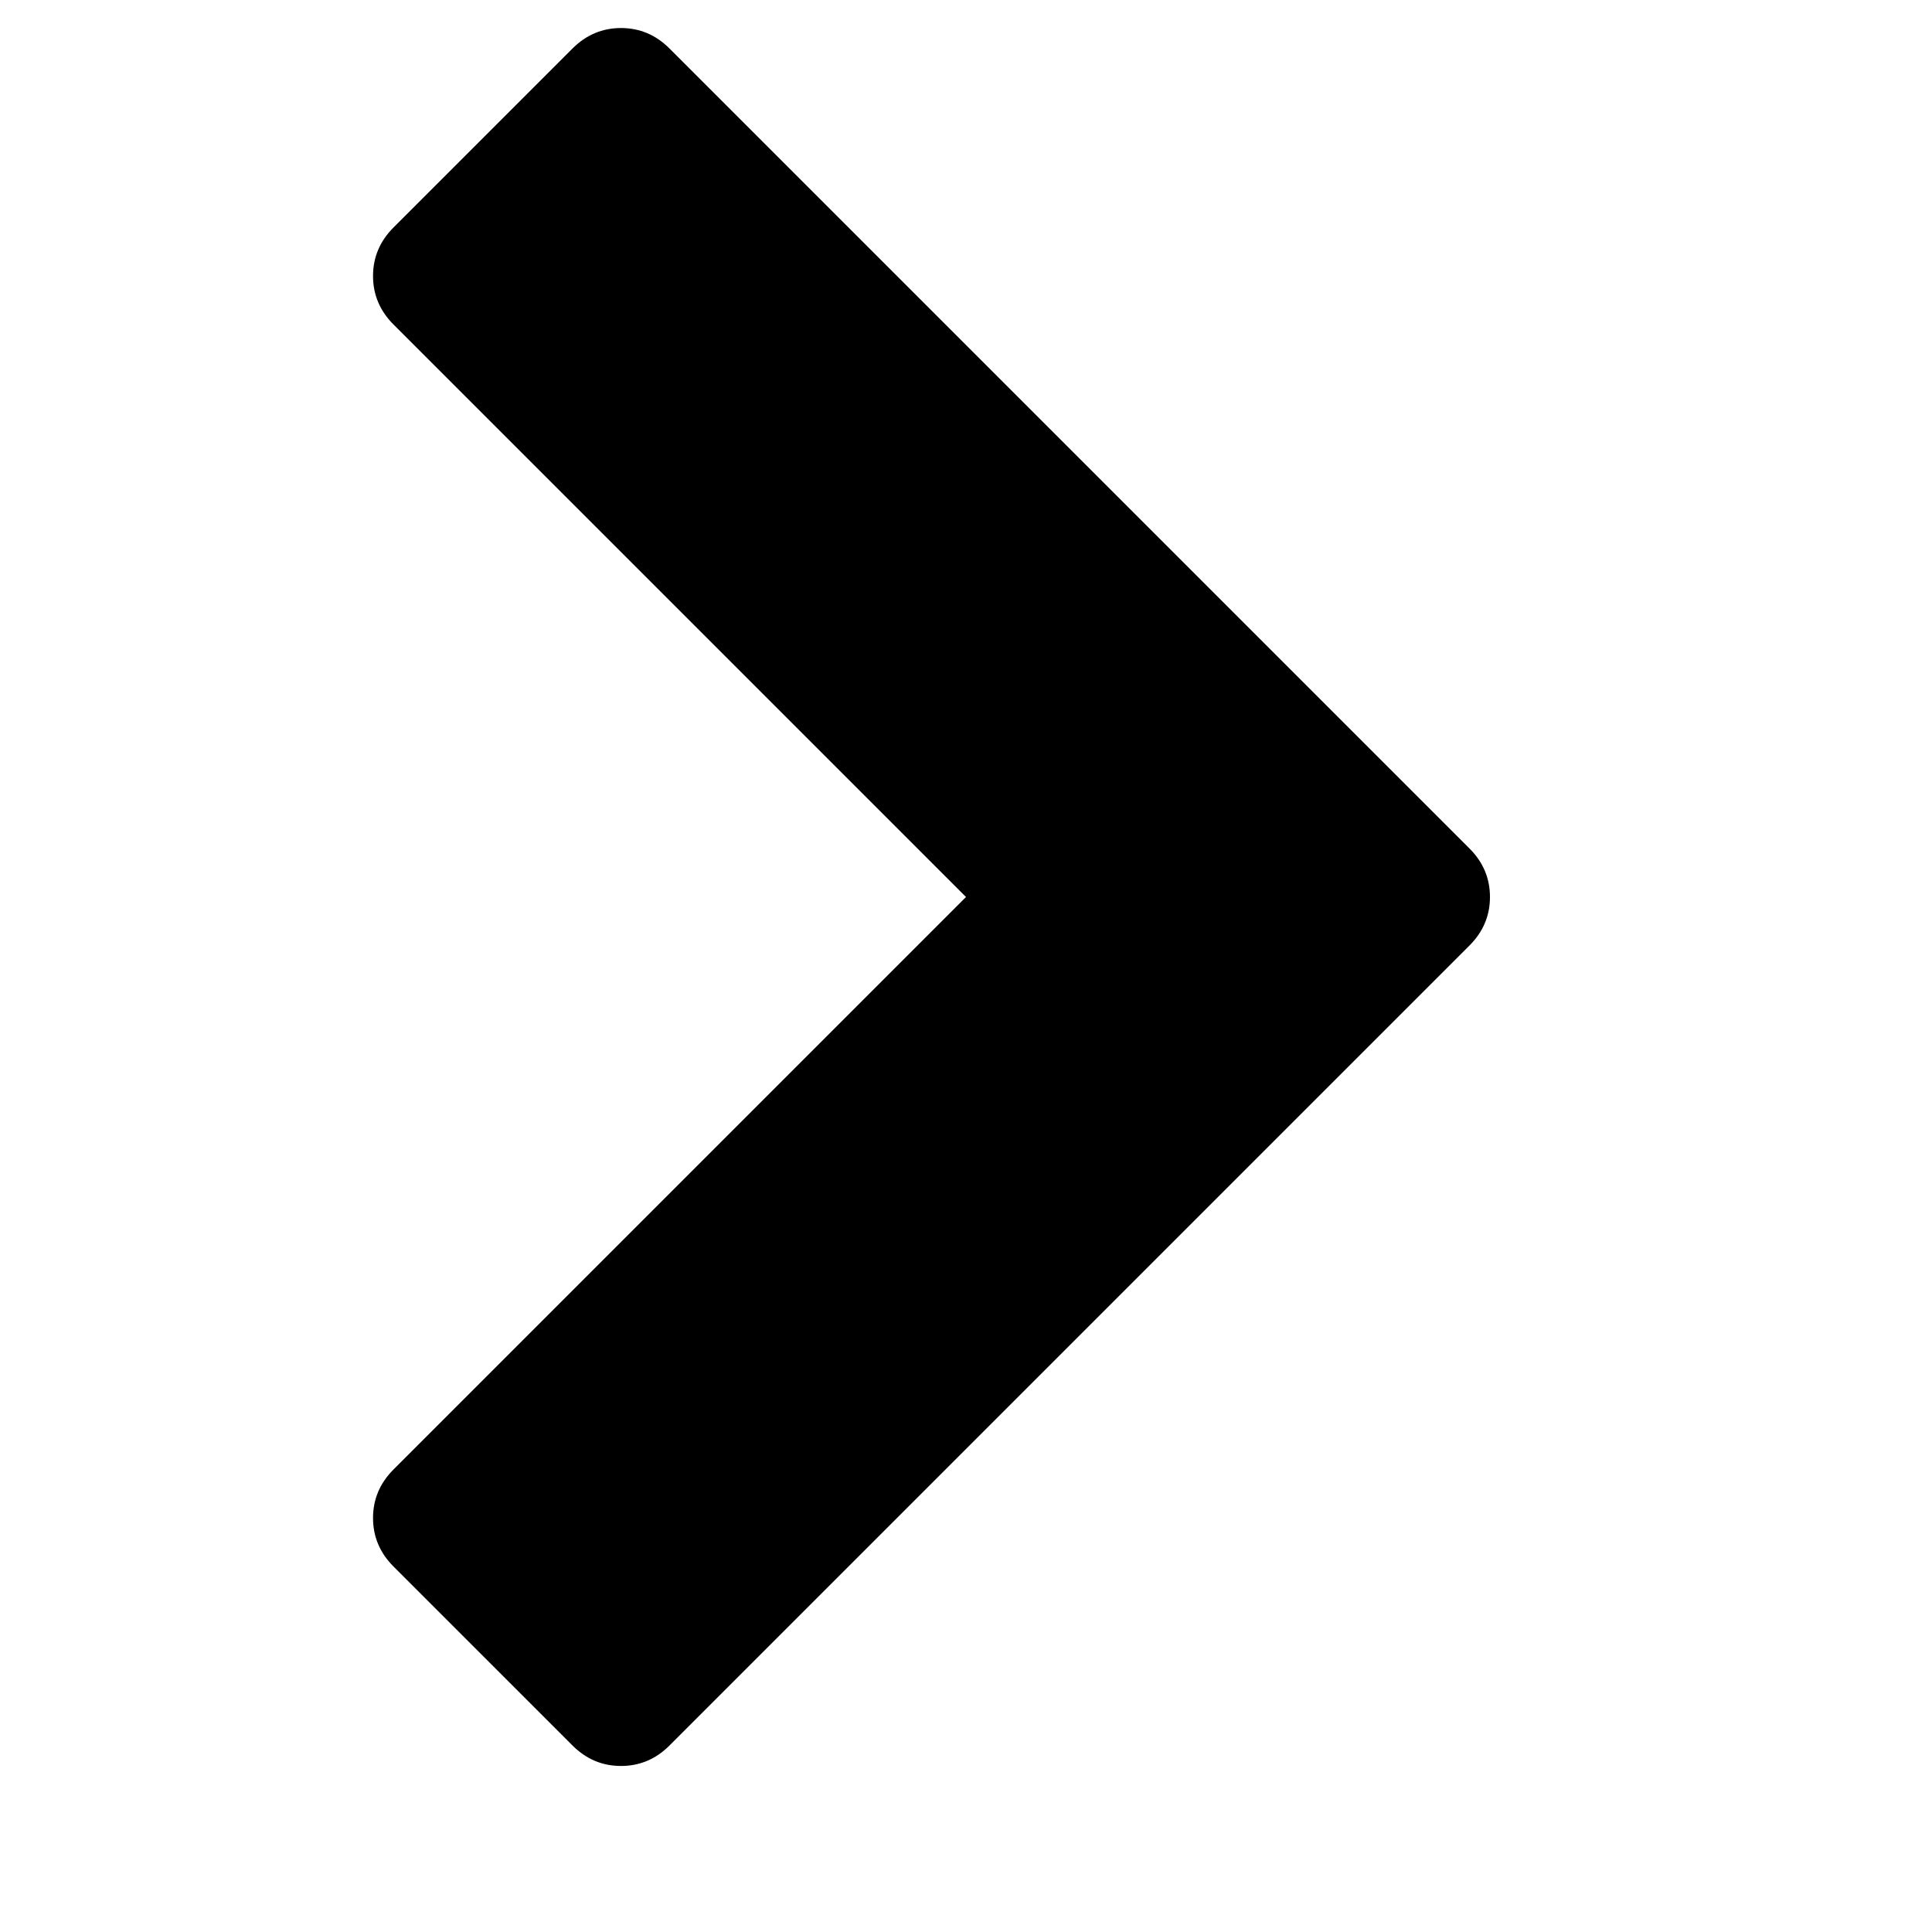
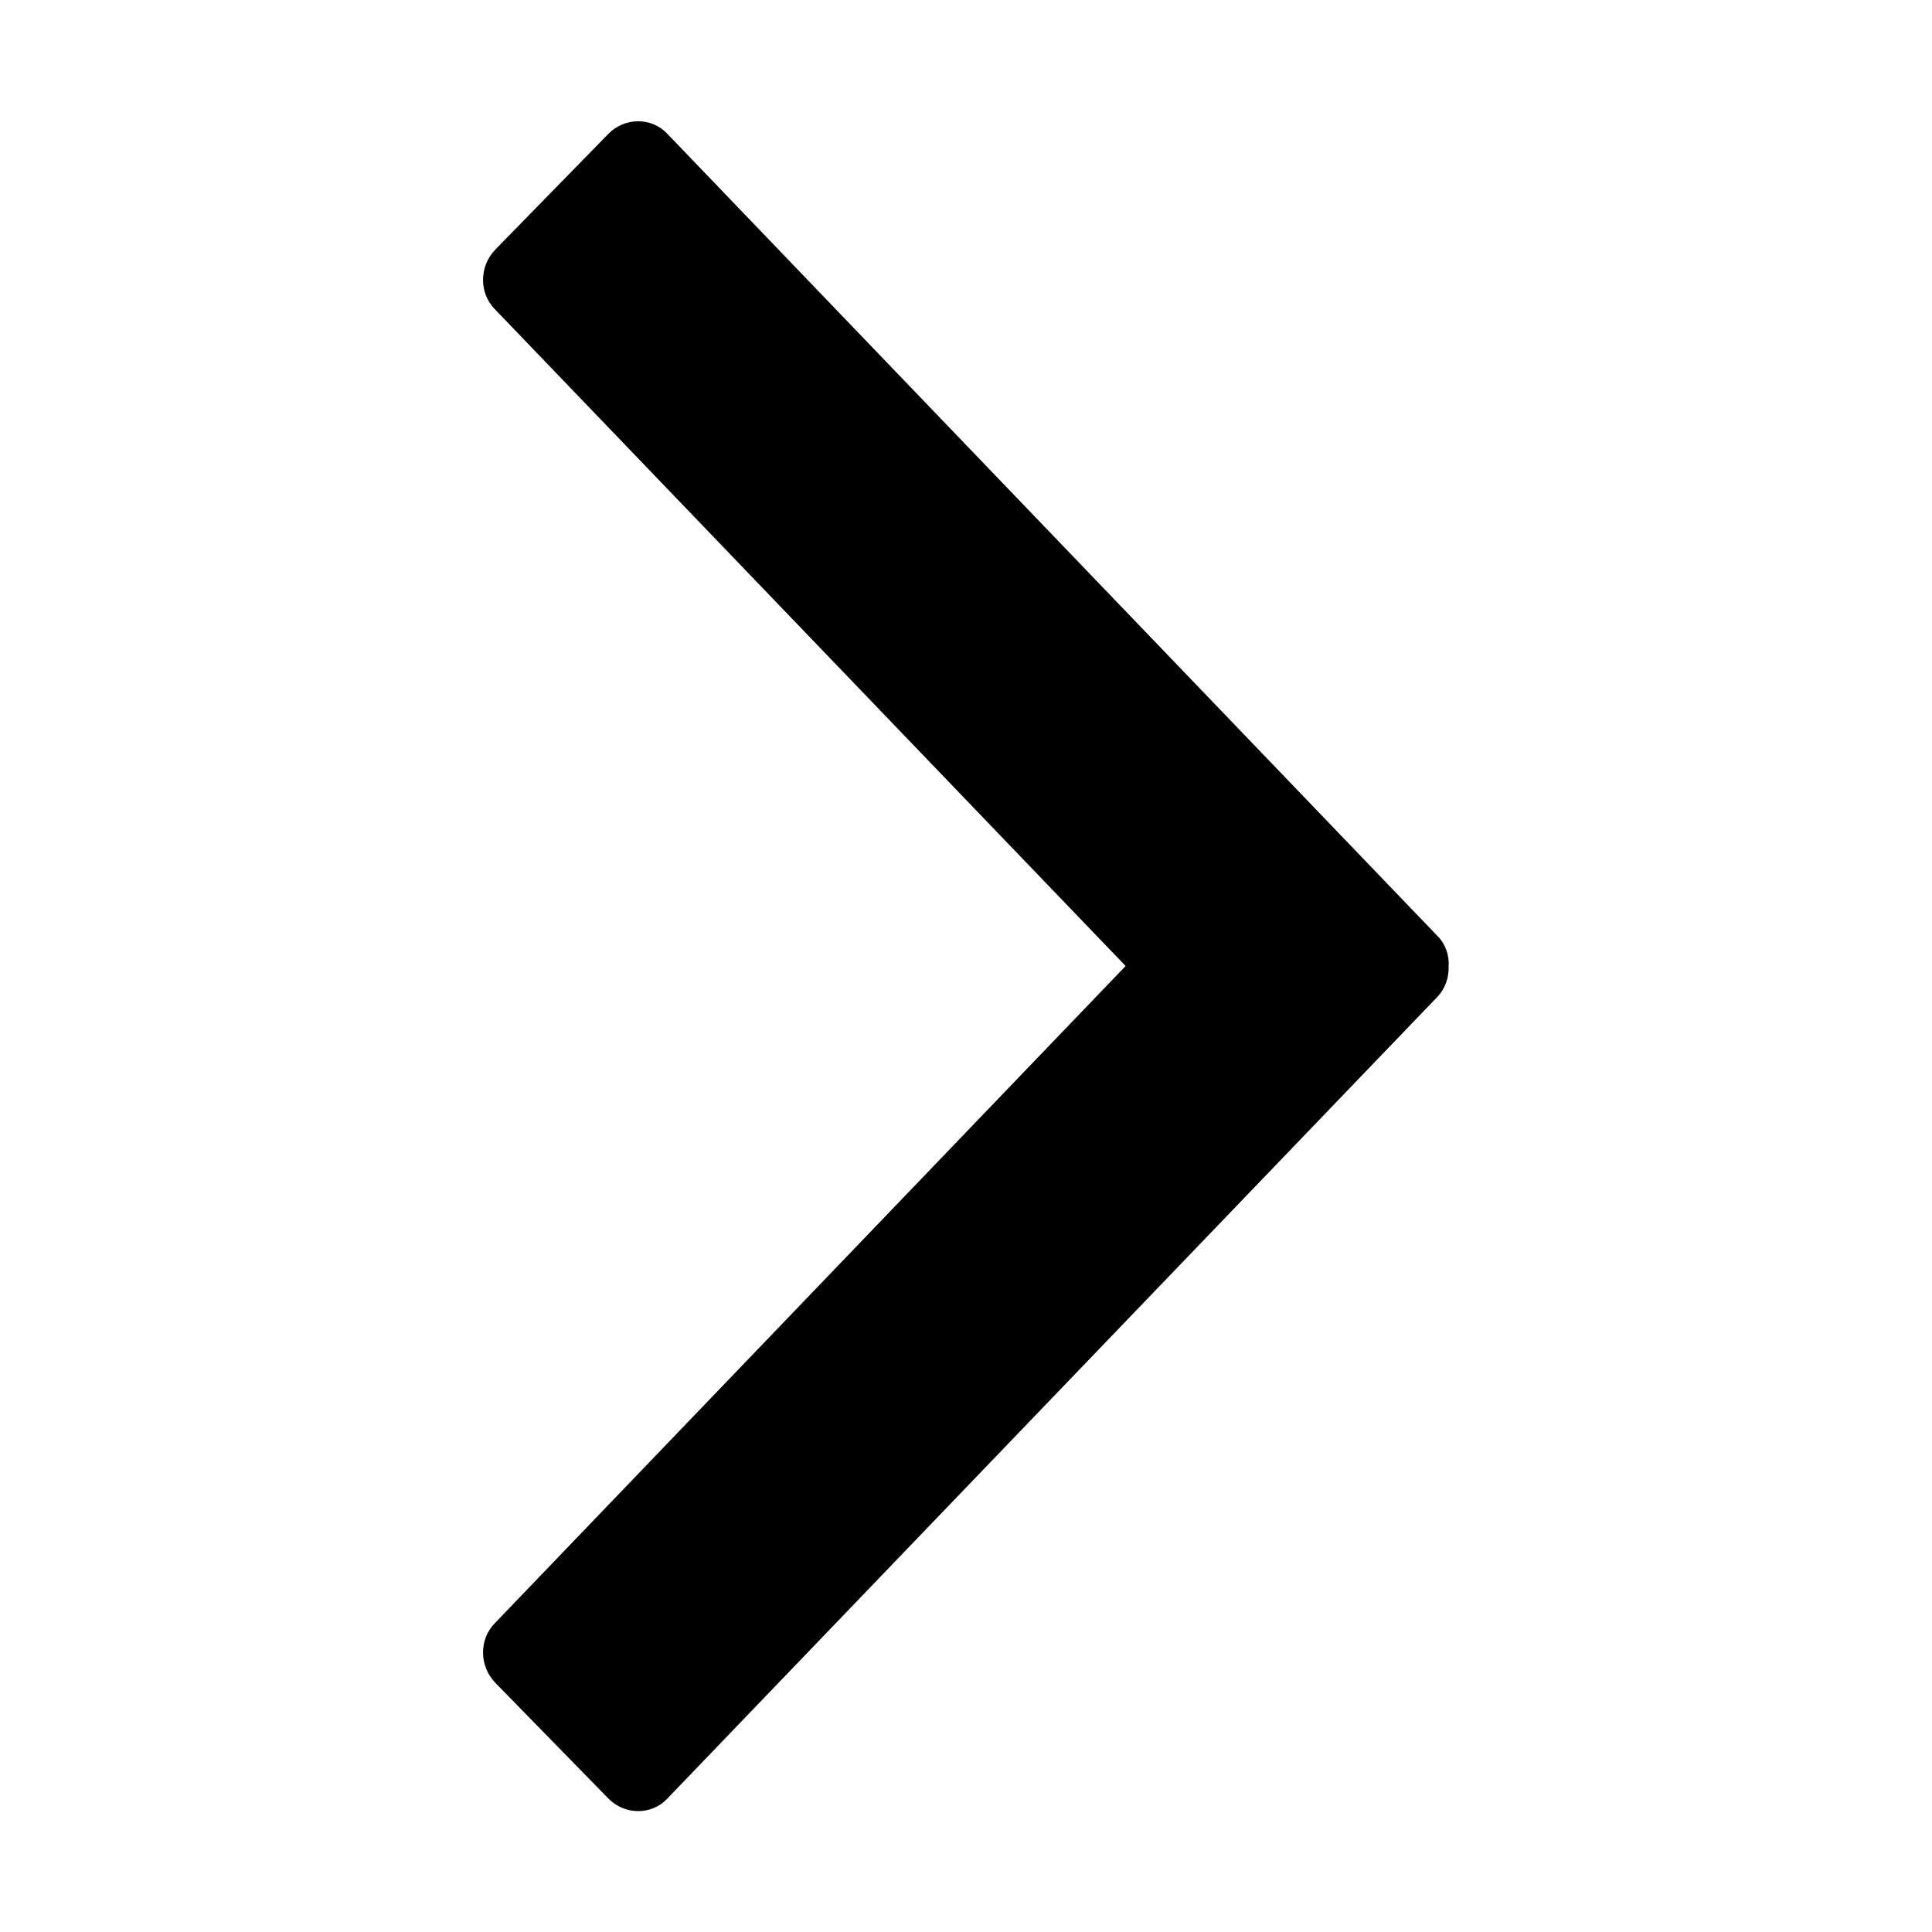
- <svg xmlns="http://www.w3.org/2000/svg" height="1792" viewBox="0 0 1792 1792" width="1792">
-   <path d="M1363 877l-742 742q-19 19-45 19t-45-19l-166-166q-19-19-19-45t19-45l531-531-531-531q-19-19-19-45t19-45l166-166q19-19 45-19t45 19l742 742q19 19 19 45t-19 45z" />
+ <svg xmlns="http://www.w3.org/2000/svg" height="512px" id="Layer_1" style="enable-background:new 0 0 512 512;" version="1.1" viewBox="0 0 512 512" width="512px" xml:space="preserve">
+   <path d="M298.3,256L298.3,256L298.3,256L131.1,81.9c-4.2-4.3-4.1-11.4,0.2-15.8l29.9-30.6c4.3-4.4,11.3-4.5,15.5-0.2l204.2,212.7  c2.2,2.2,3.2,5.2,3,8.1c0.1,3-0.9,5.9-3,8.1L176.7,476.8c-4.2,4.3-11.2,4.2-15.5-0.2L131.3,446c-4.3-4.4-4.4-11.5-0.2-15.8  L298.3,256z" />
</svg>
